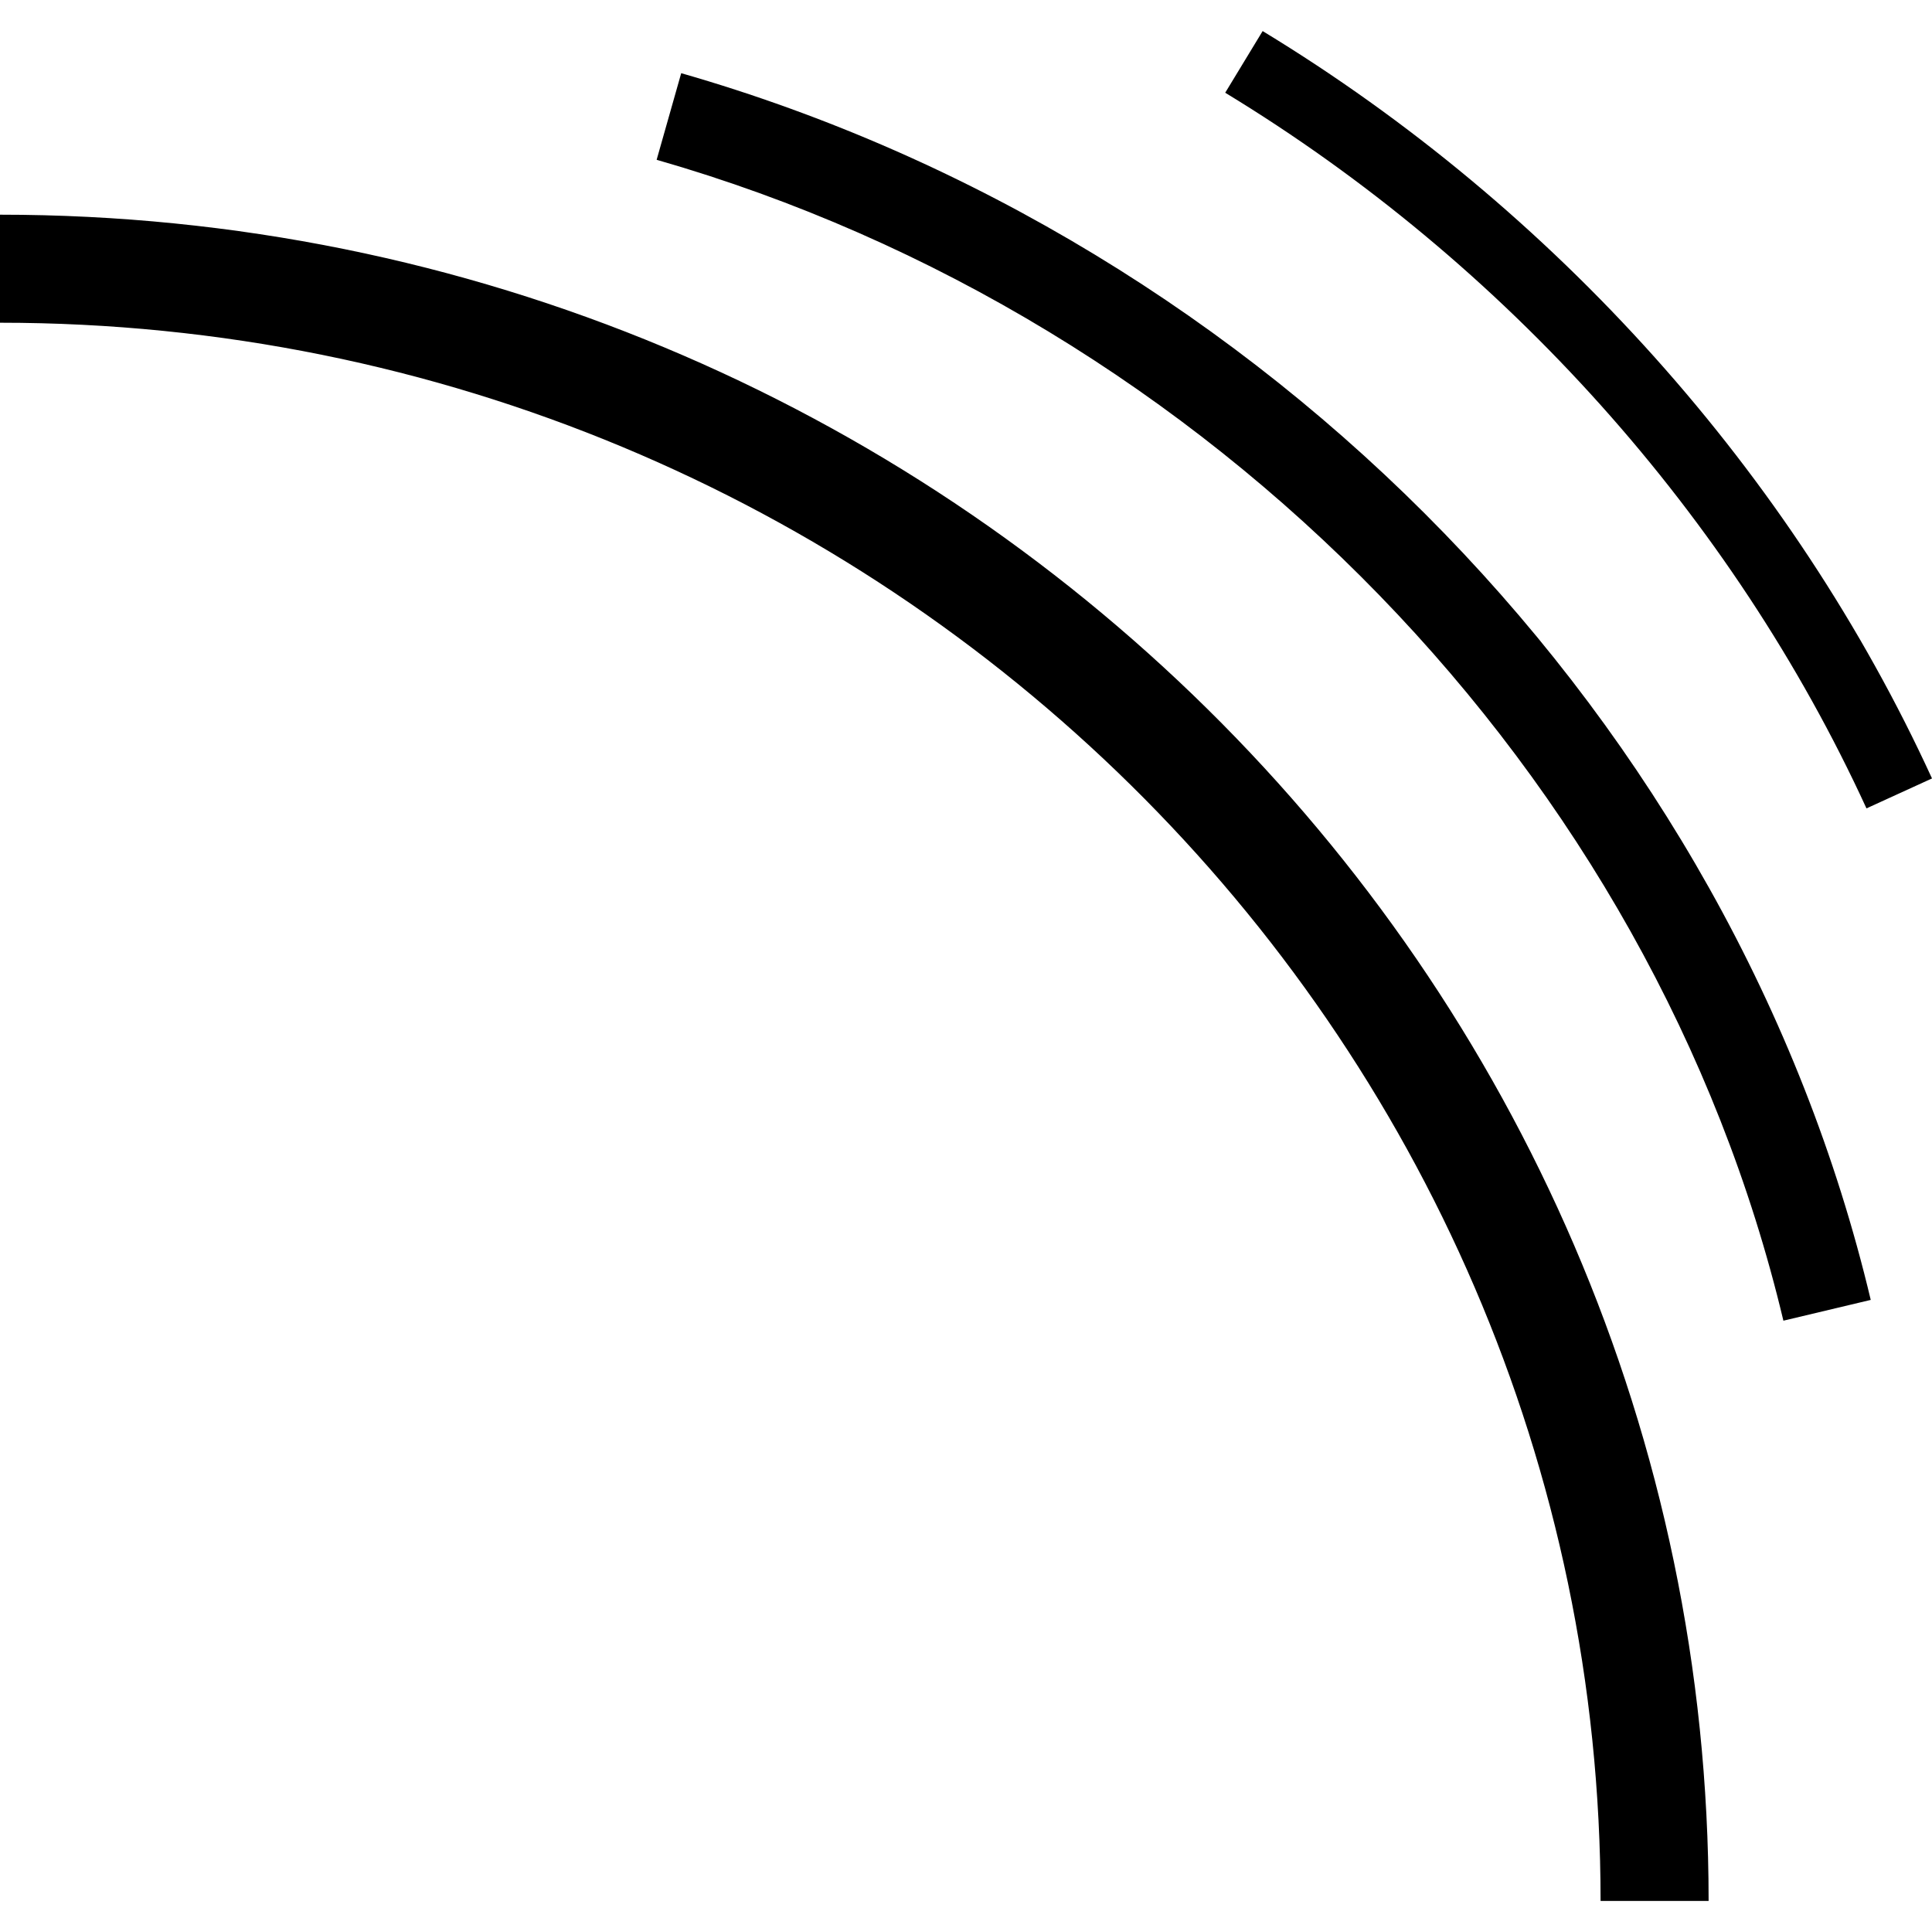
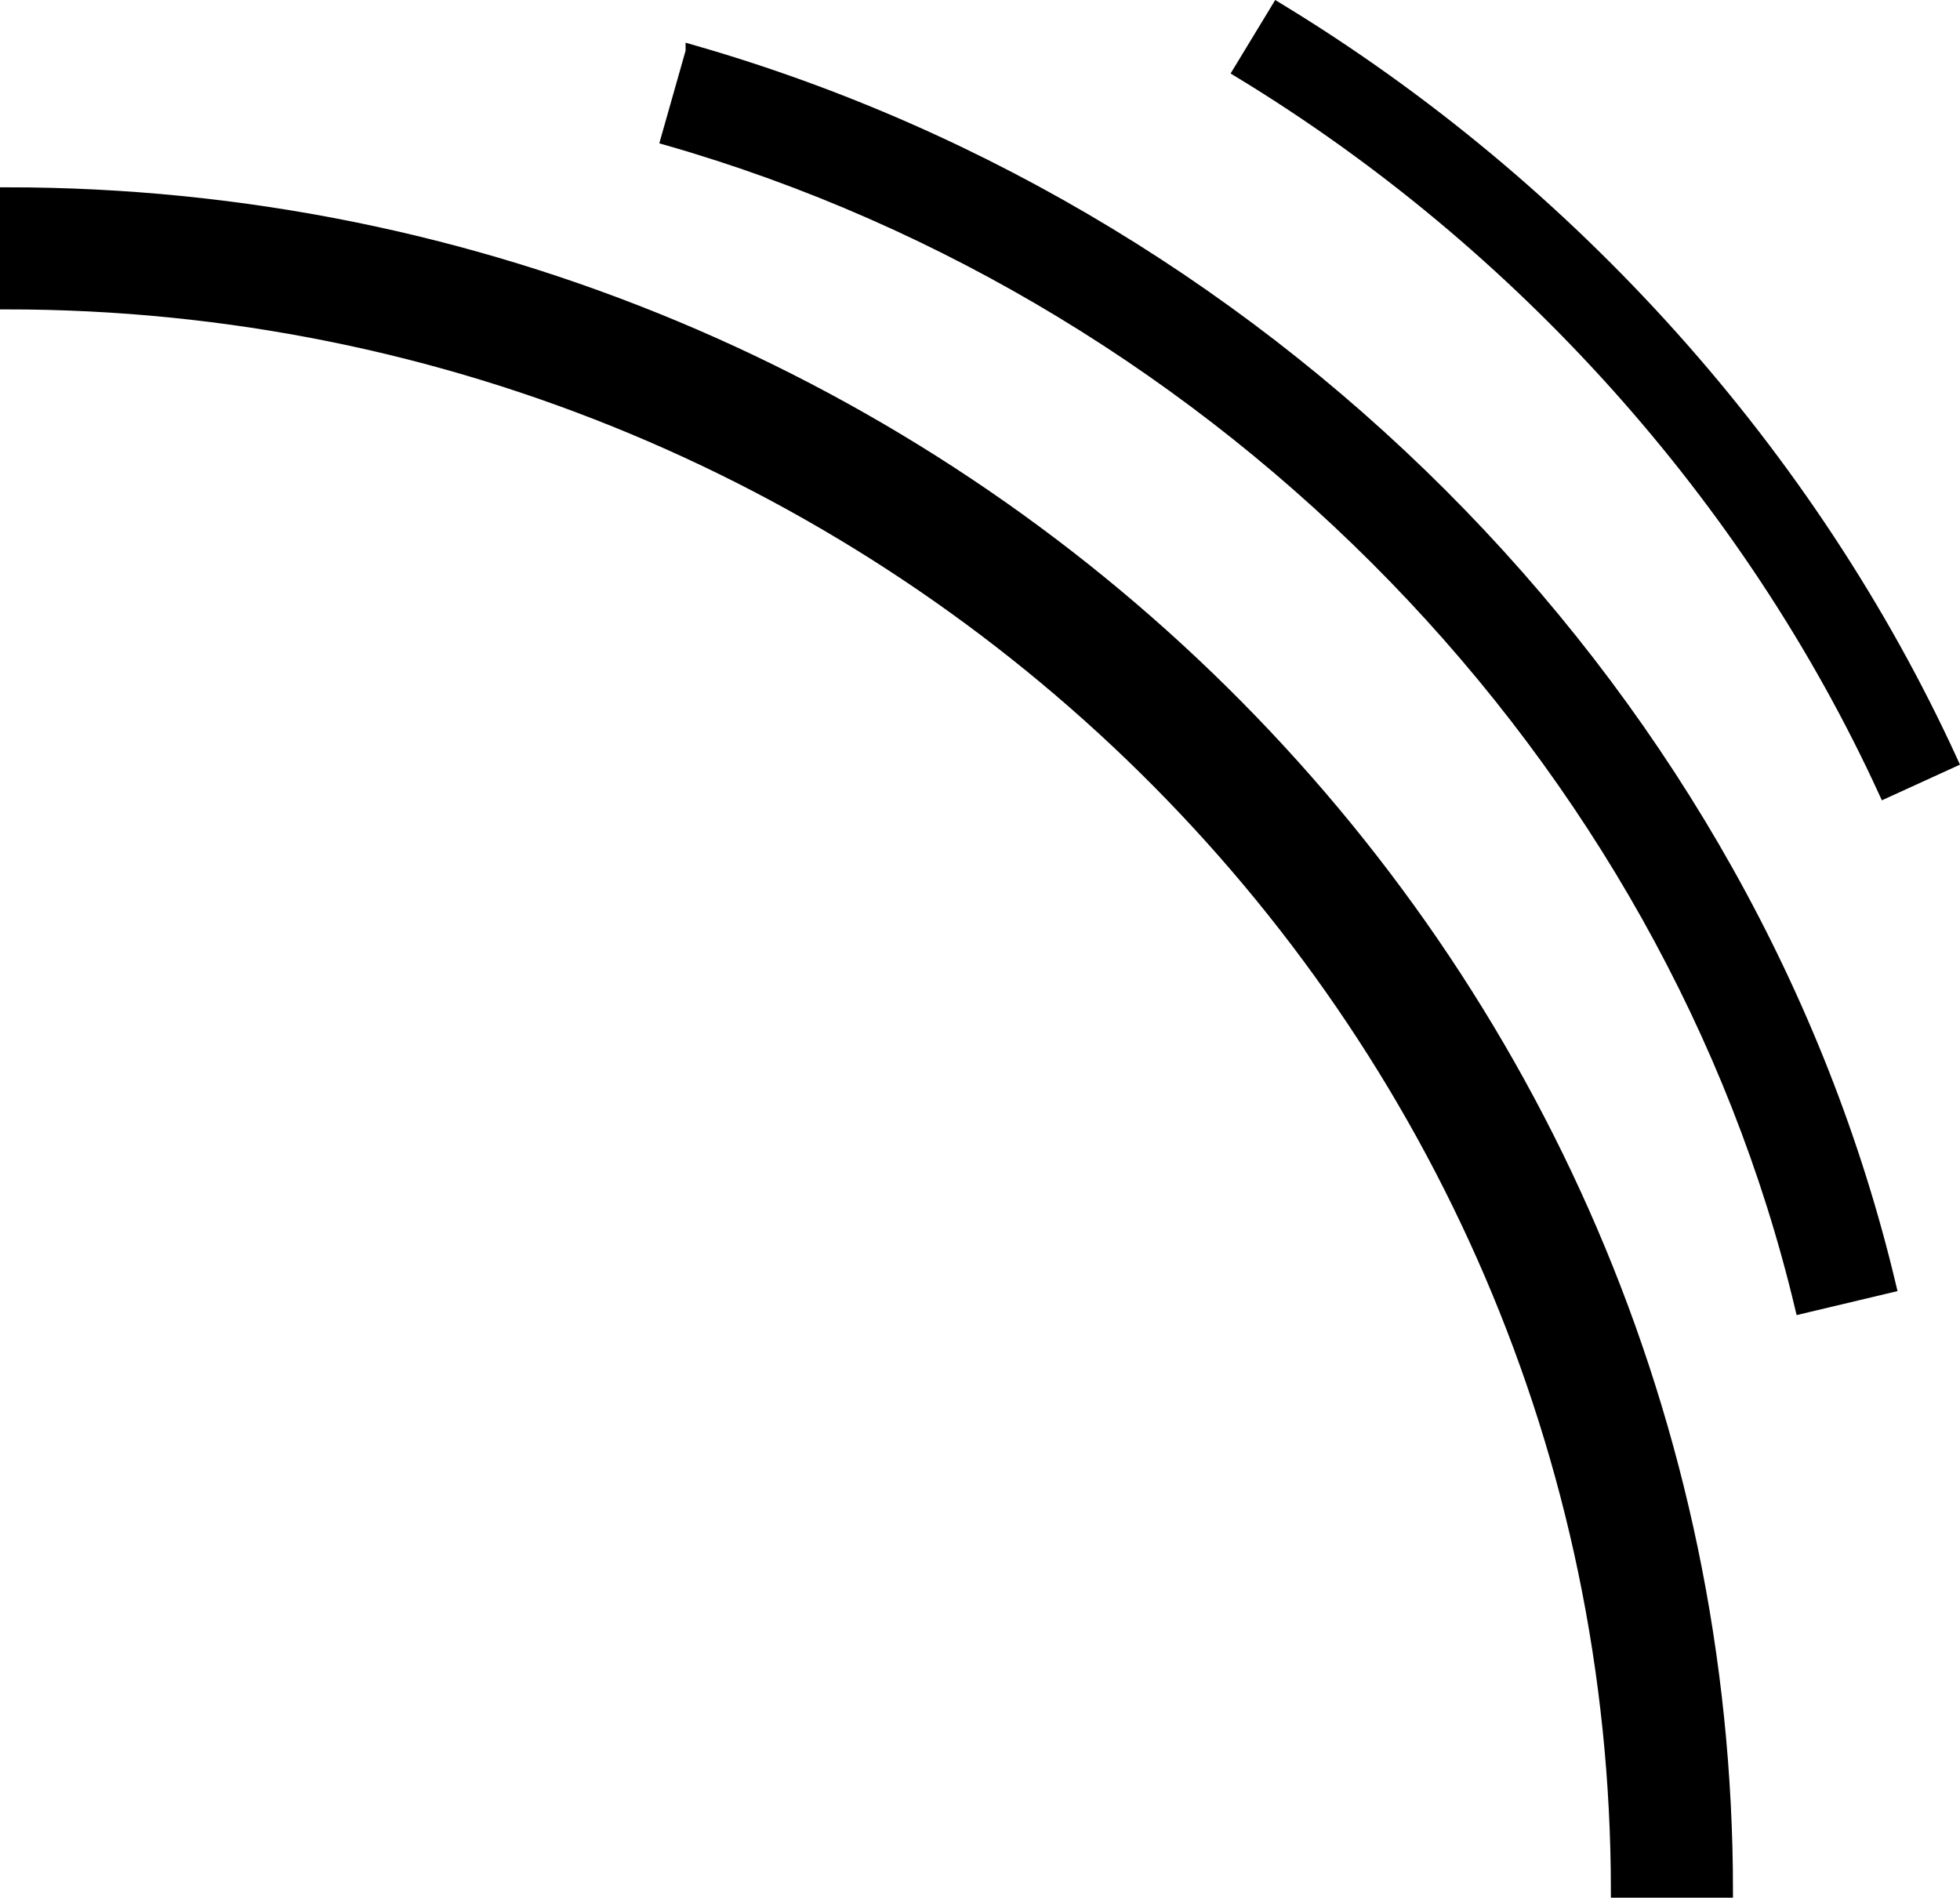
- <svg xmlns="http://www.w3.org/2000/svg" fill="#000000" width="800px" height="800px" viewBox="0 0 24 24" role="img">
-   <path d="M15.685.386l-.465.766c3.477 2.112 6.305 5.27 7.966 8.89L24 9.67C22.266 5.887 19.313 2.59 15.685.386zM8.462.91l-.305 1.075c6.89 1.976 12.384 7.64 13.997 14.421l1.085-.258C21.535 8.977 15.735 2.997 8.462.909zM0 2.667v1.342c10.963 0 19.883 8.795 19.883 19.605h1.342c0-11.55-9.522-20.947-21.225-20.947z" />
+ <svg xmlns="http://www.w3.org/2000/svg" fill="#000000" width="806.397" height="780.795" viewBox="0 0 32.256 31.232" version="1.1" id="svg260" xml:space="preserve">
+   <defs id="defs264" />
+   <g style="fill:#000000;stroke:#000000;stroke-width:0.165;stroke-dasharray:none;stroke-opacity:1" id="g1126" transform="matrix(1.333333,0,0,1.333333,0.11,-0.3635243)">
+     <path d="M 15.685,0.386 15.22,1.152 c 3.477,2.112 6.305,5.27 7.966,8.89 L 24,9.67 C 22.266,5.887 19.313,2.59 15.685,0.386 Z M 8.462,0.91 8.157,1.985 c 6.89,1.976 12.384,7.64 13.997,14.421 l 1.085,-0.258 C 21.535,8.977 15.735,2.997 8.462,0.909 Z M 0,2.667 v 1.342 c 10.963,0 19.883,8.795 19.883,19.605 h 1.342 C 21.225,12.064 11.703,2.667 0,2.667 Z" id="path1117" style="stroke:#000000;stroke-width:0.165;stroke-dasharray:none;stroke-opacity:1" />
+   </g>
</svg>
